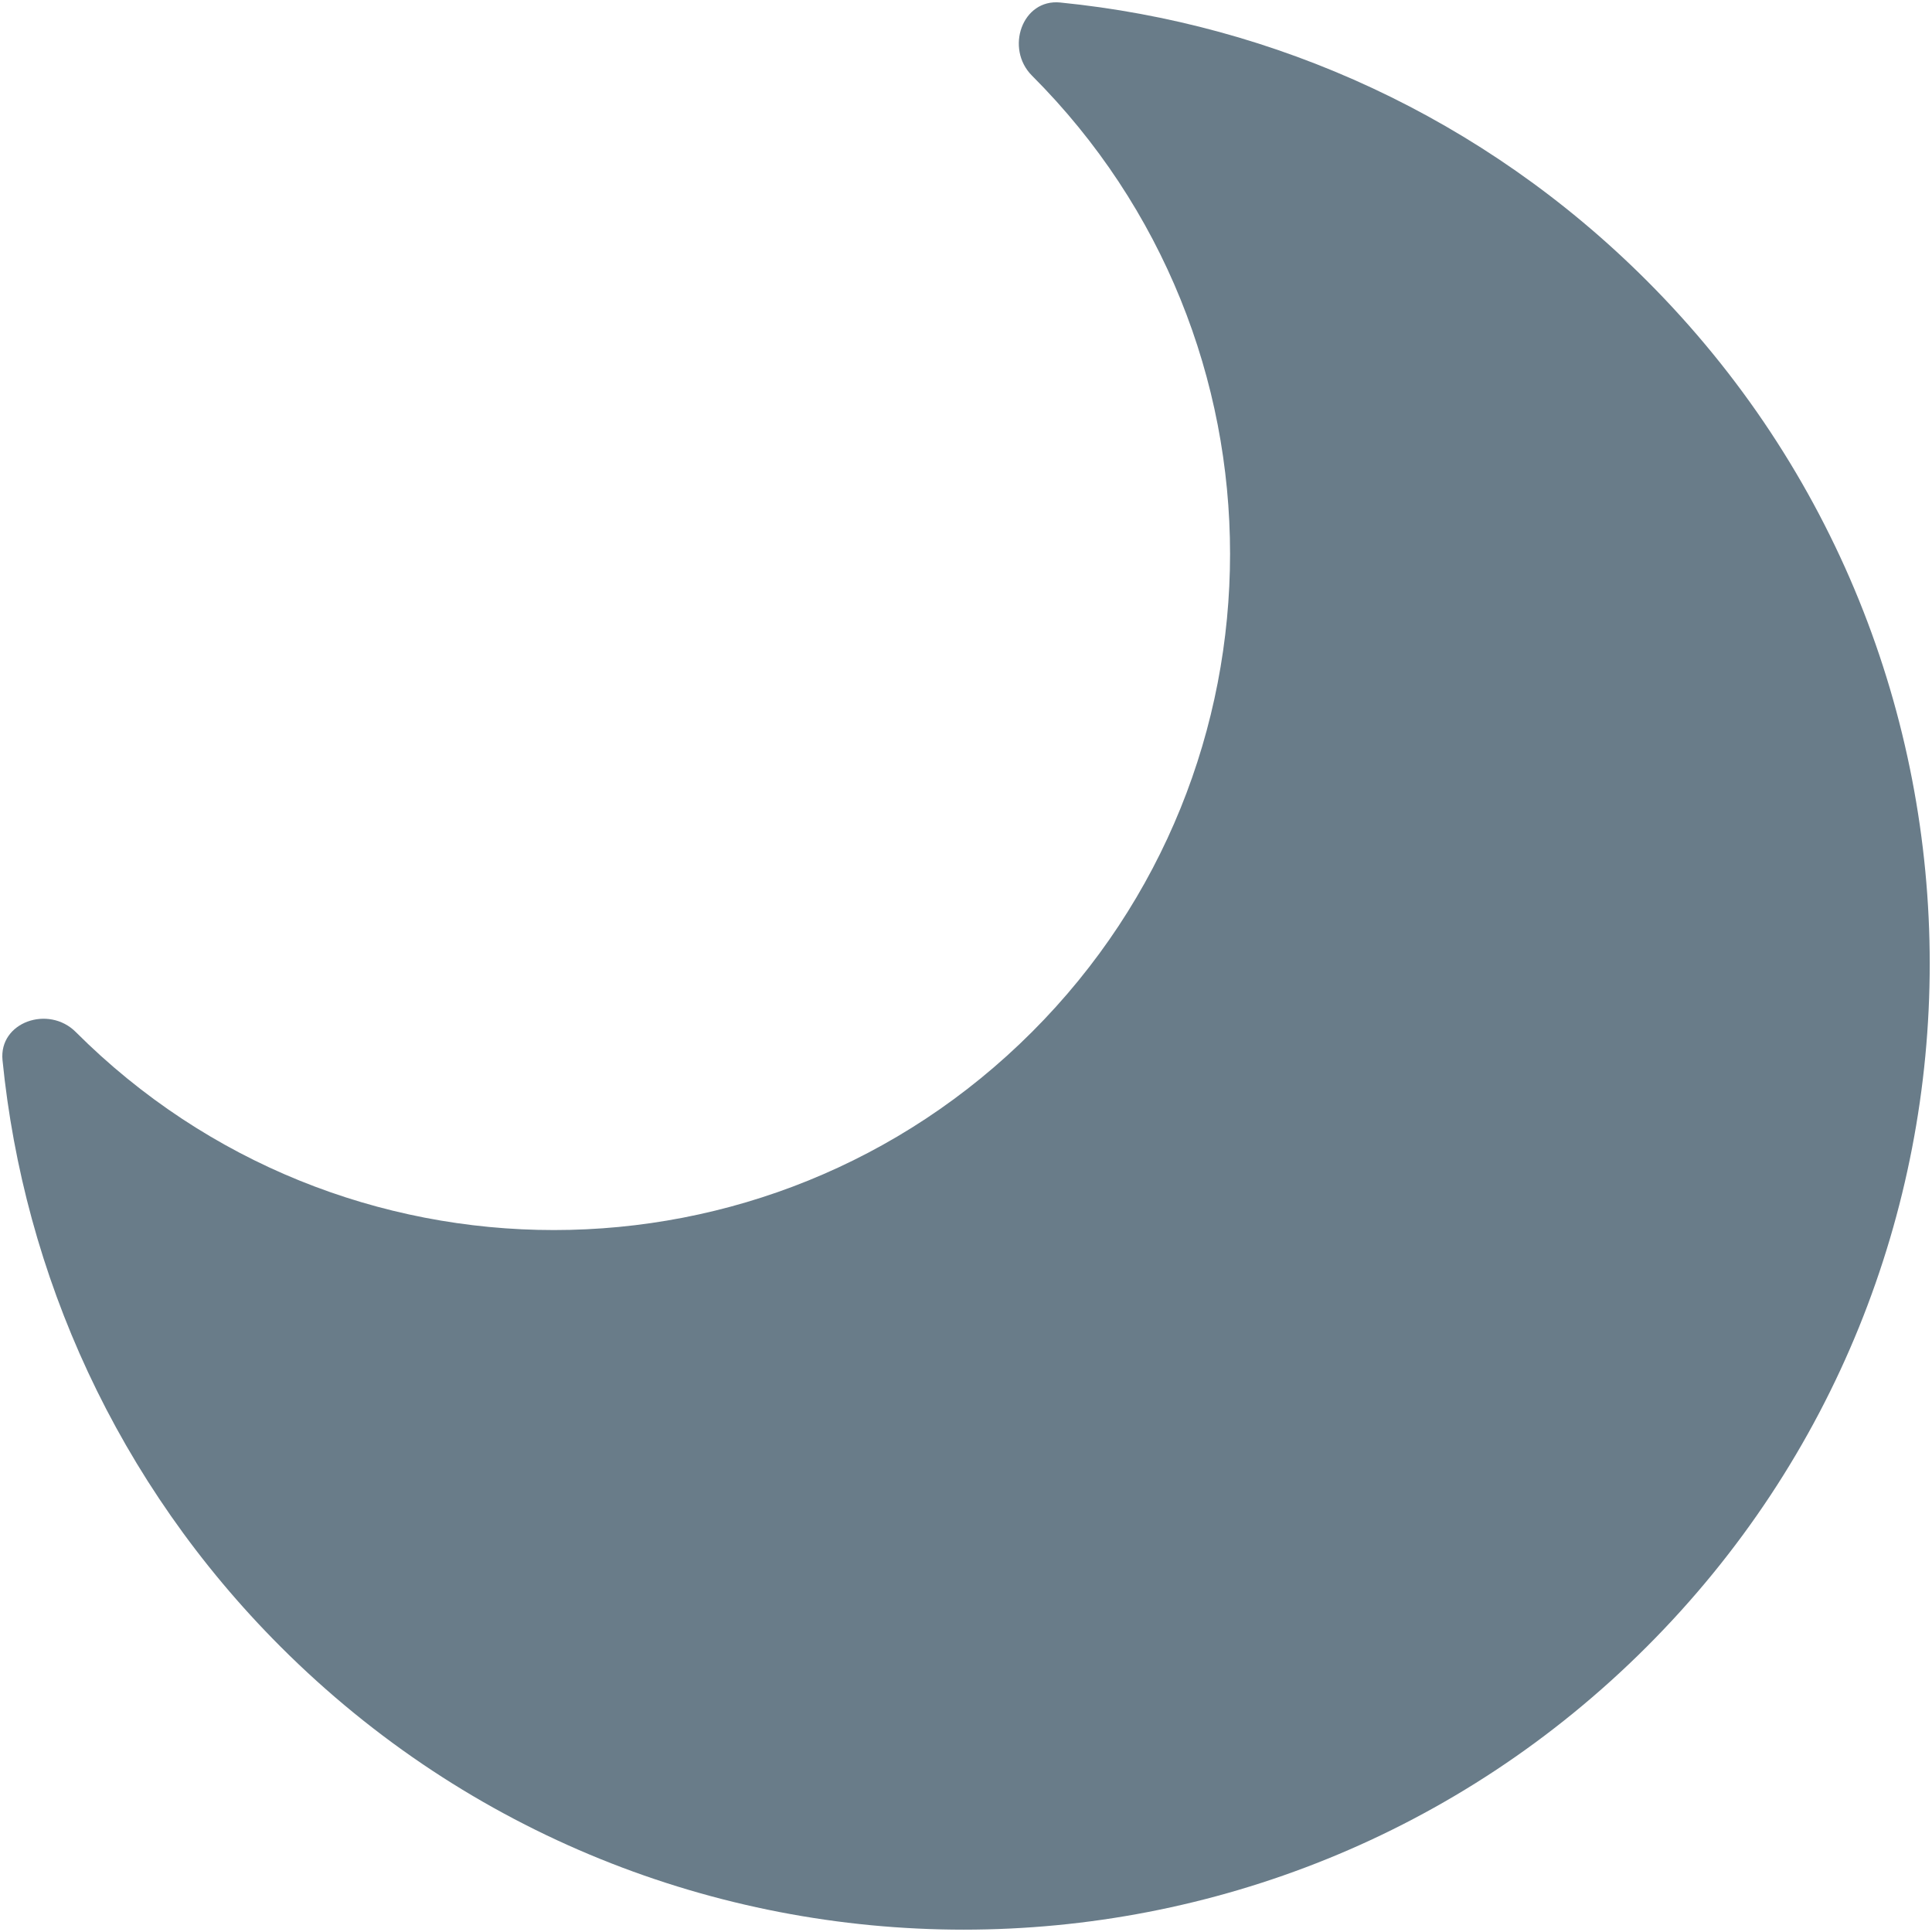
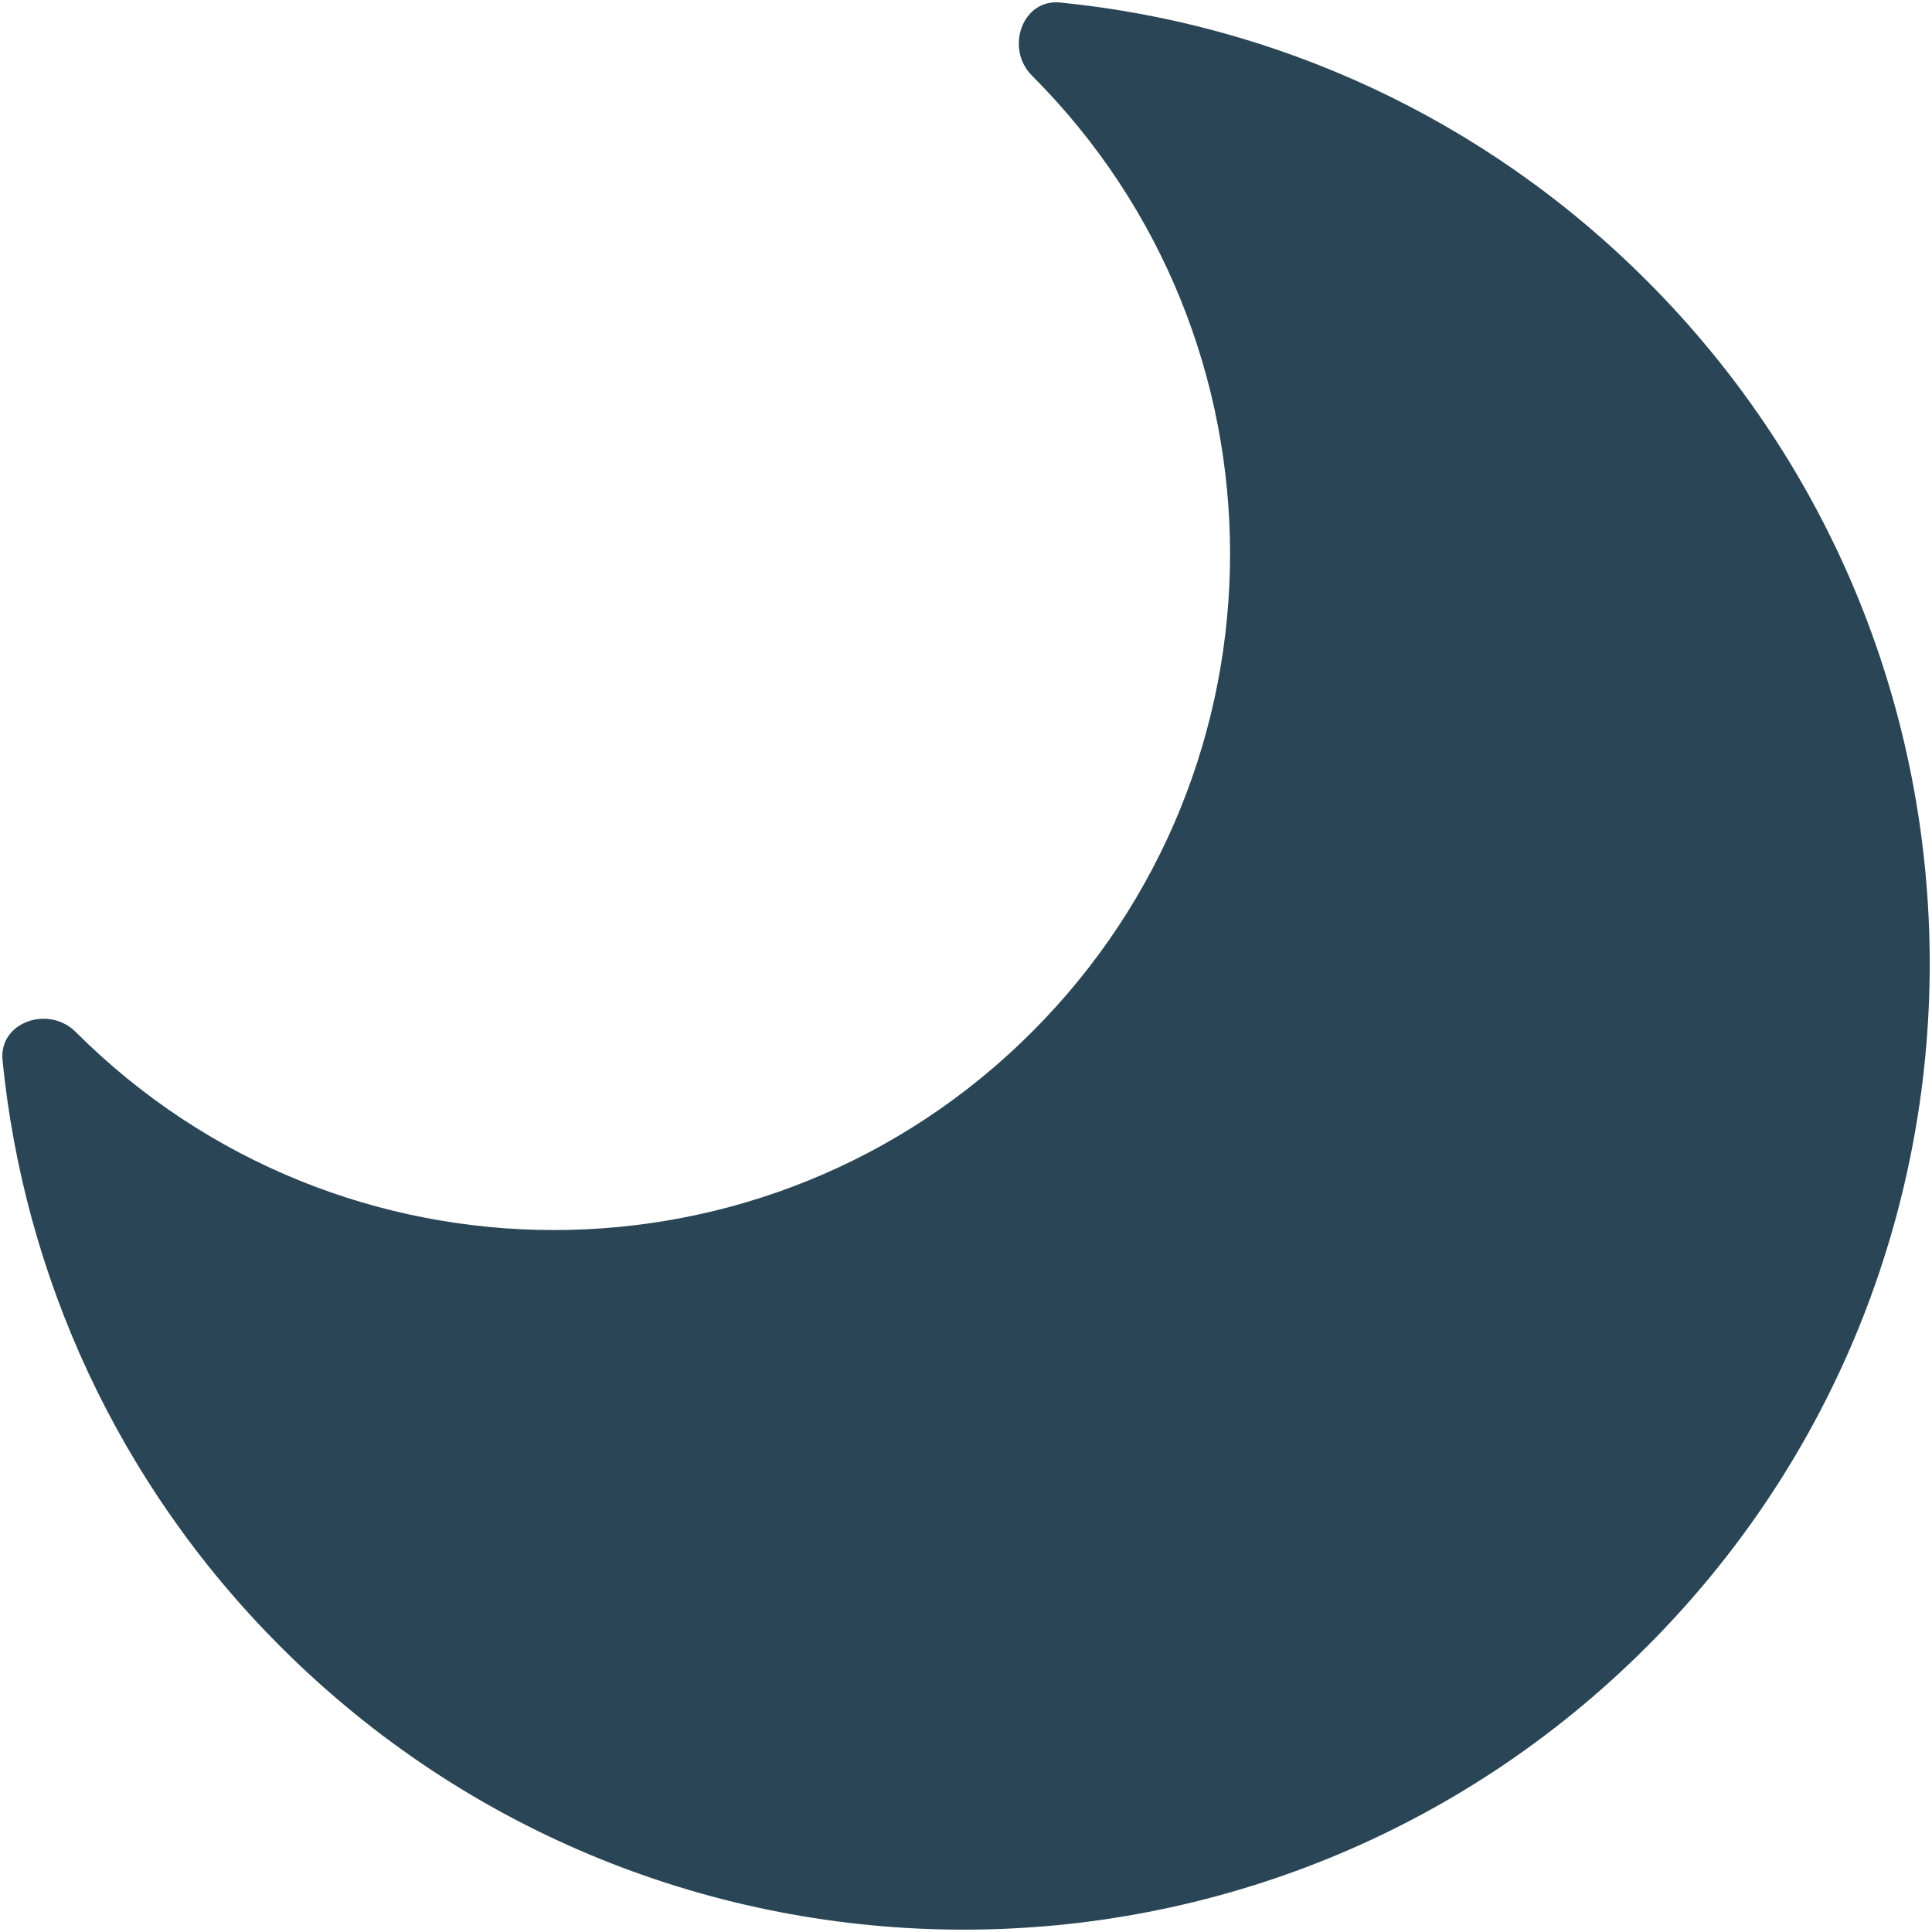
<svg xmlns="http://www.w3.org/2000/svg" width="20" height="20" viewBox="0 0 20 20" fill="none">
-   <path d="M10.683 10.683C13.417 7.949 13.417 3.517 10.683 0.783C10.403 0.503 10.581 -0.014 10.976 0.026C13.192 0.247 15.349 1.207 17.047 2.905C20.953 6.81 20.953 13.142 17.047 17.047C13.142 20.952 6.81 20.952 2.905 17.047C1.207 15.349 0.247 13.192 0.026 10.975C-0.013 10.58 0.503 10.402 0.784 10.683C3.518 13.417 7.95 13.417 10.683 10.683Z" fill="#697C89" />
+   <path d="M10.683 10.683C13.417 7.949 13.417 3.517 10.683 0.783C10.403 0.503 10.581 -0.014 10.976 0.026C13.192 0.247 15.349 1.207 17.047 2.905C20.953 6.81 20.953 13.142 17.047 17.047C13.142 20.952 6.81 20.952 2.905 17.047C1.207 15.349 0.247 13.192 0.026 10.975C-0.013 10.58 0.503 10.402 0.784 10.683C3.518 13.417 7.95 13.417 10.683 10.683Z" fill="#2a4555" />
</svg>
